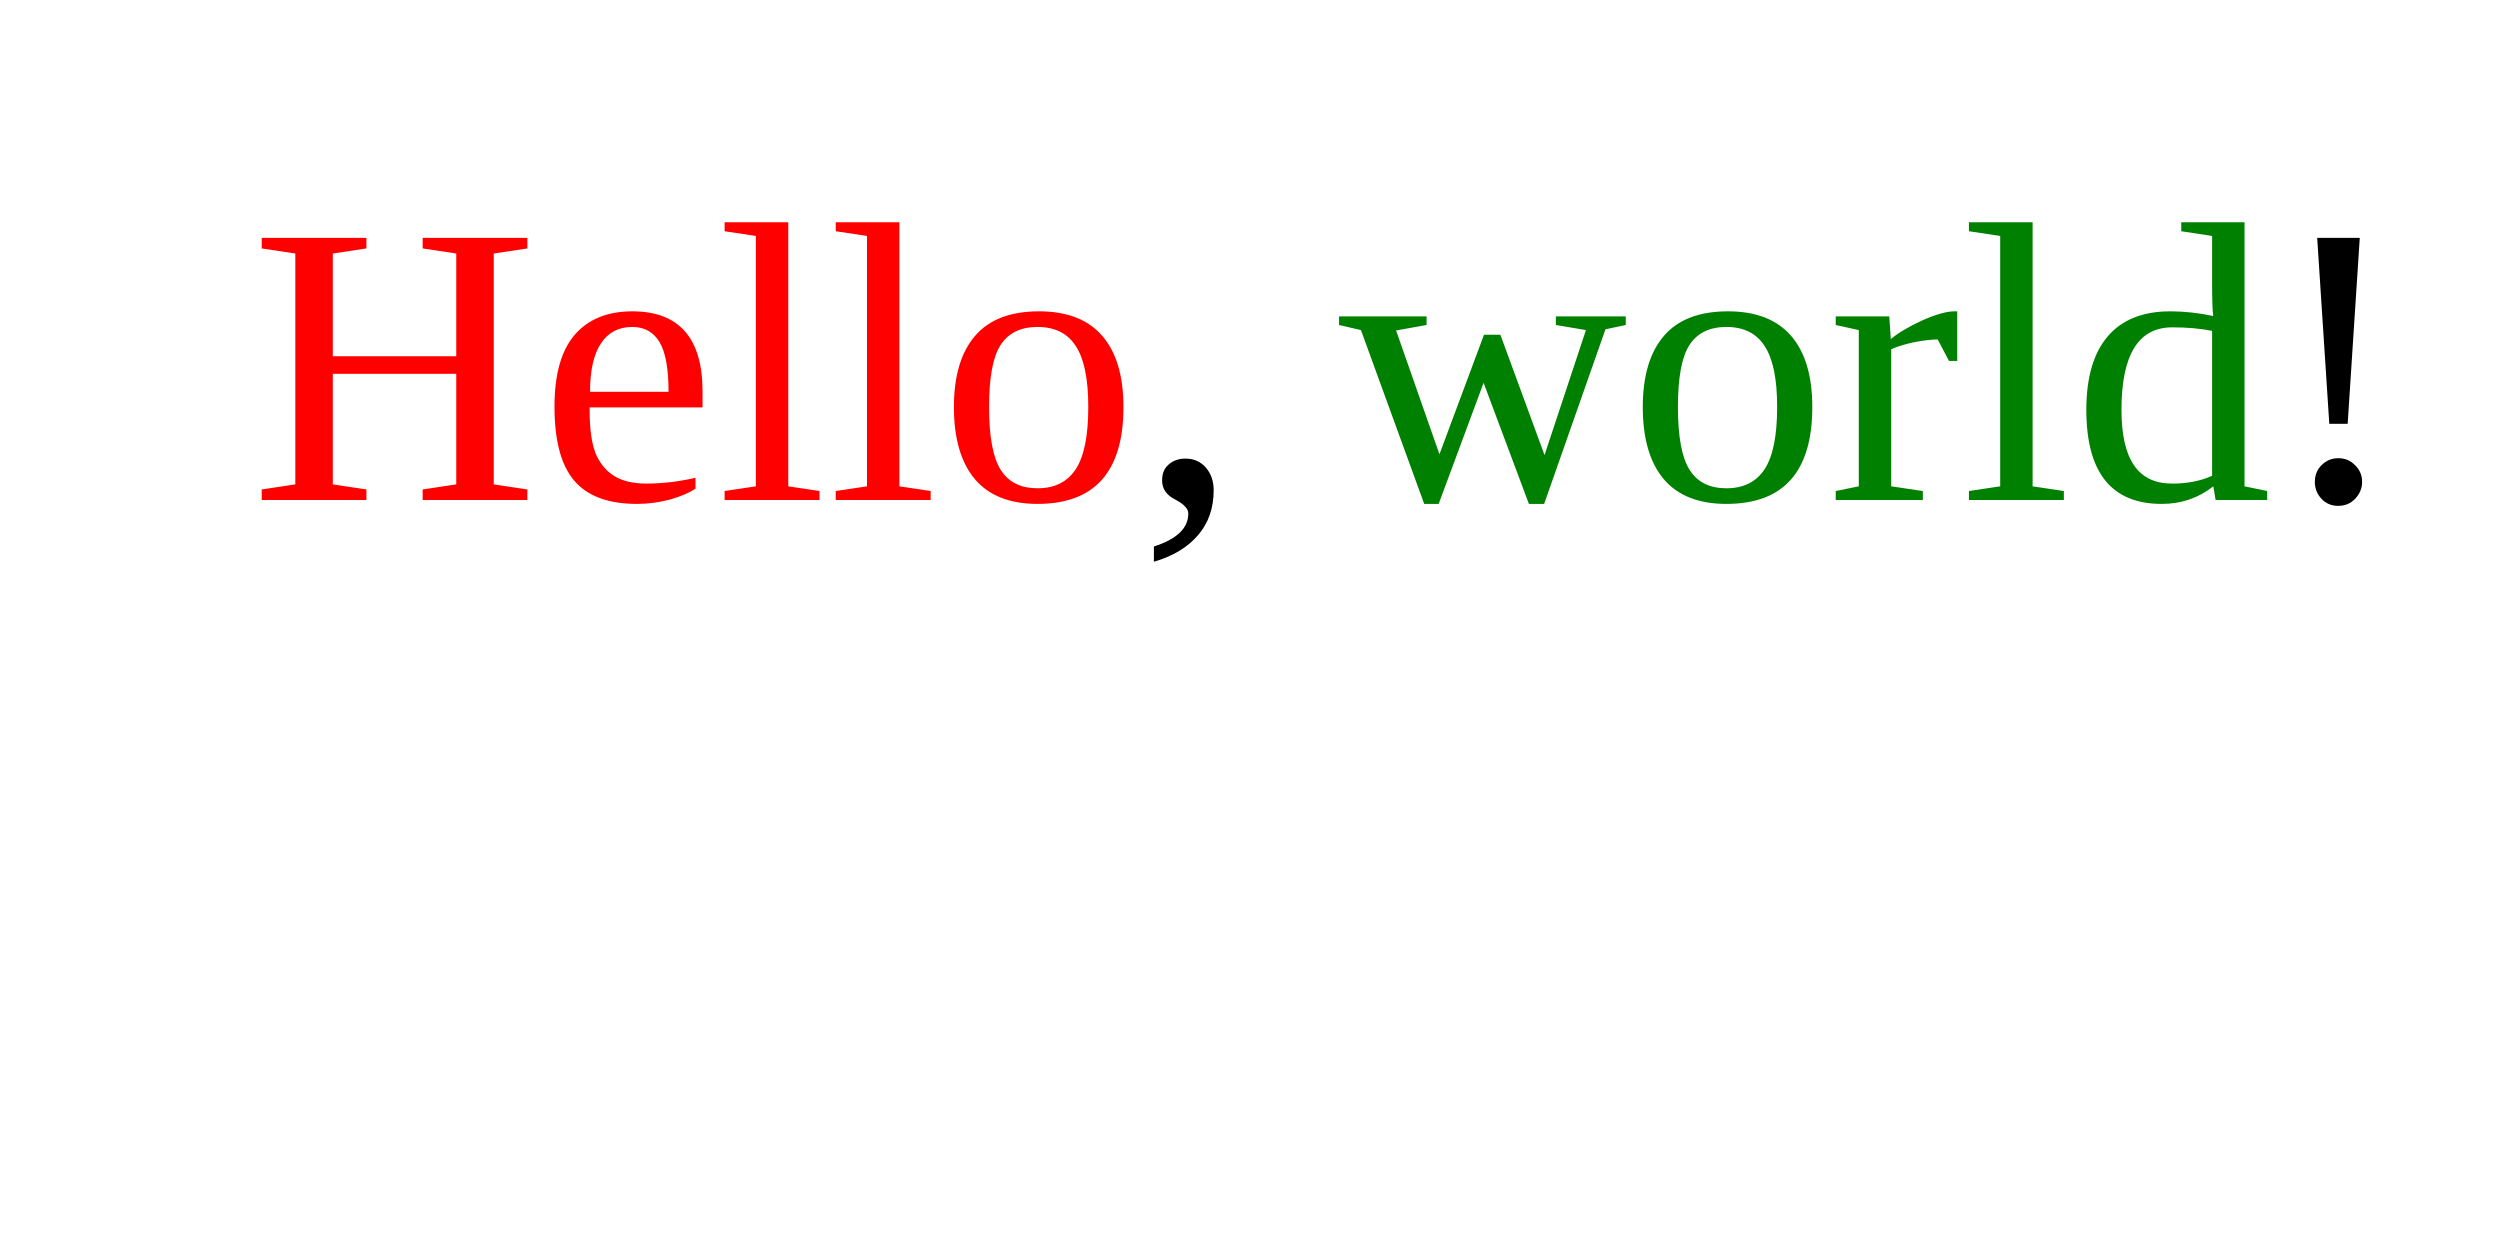
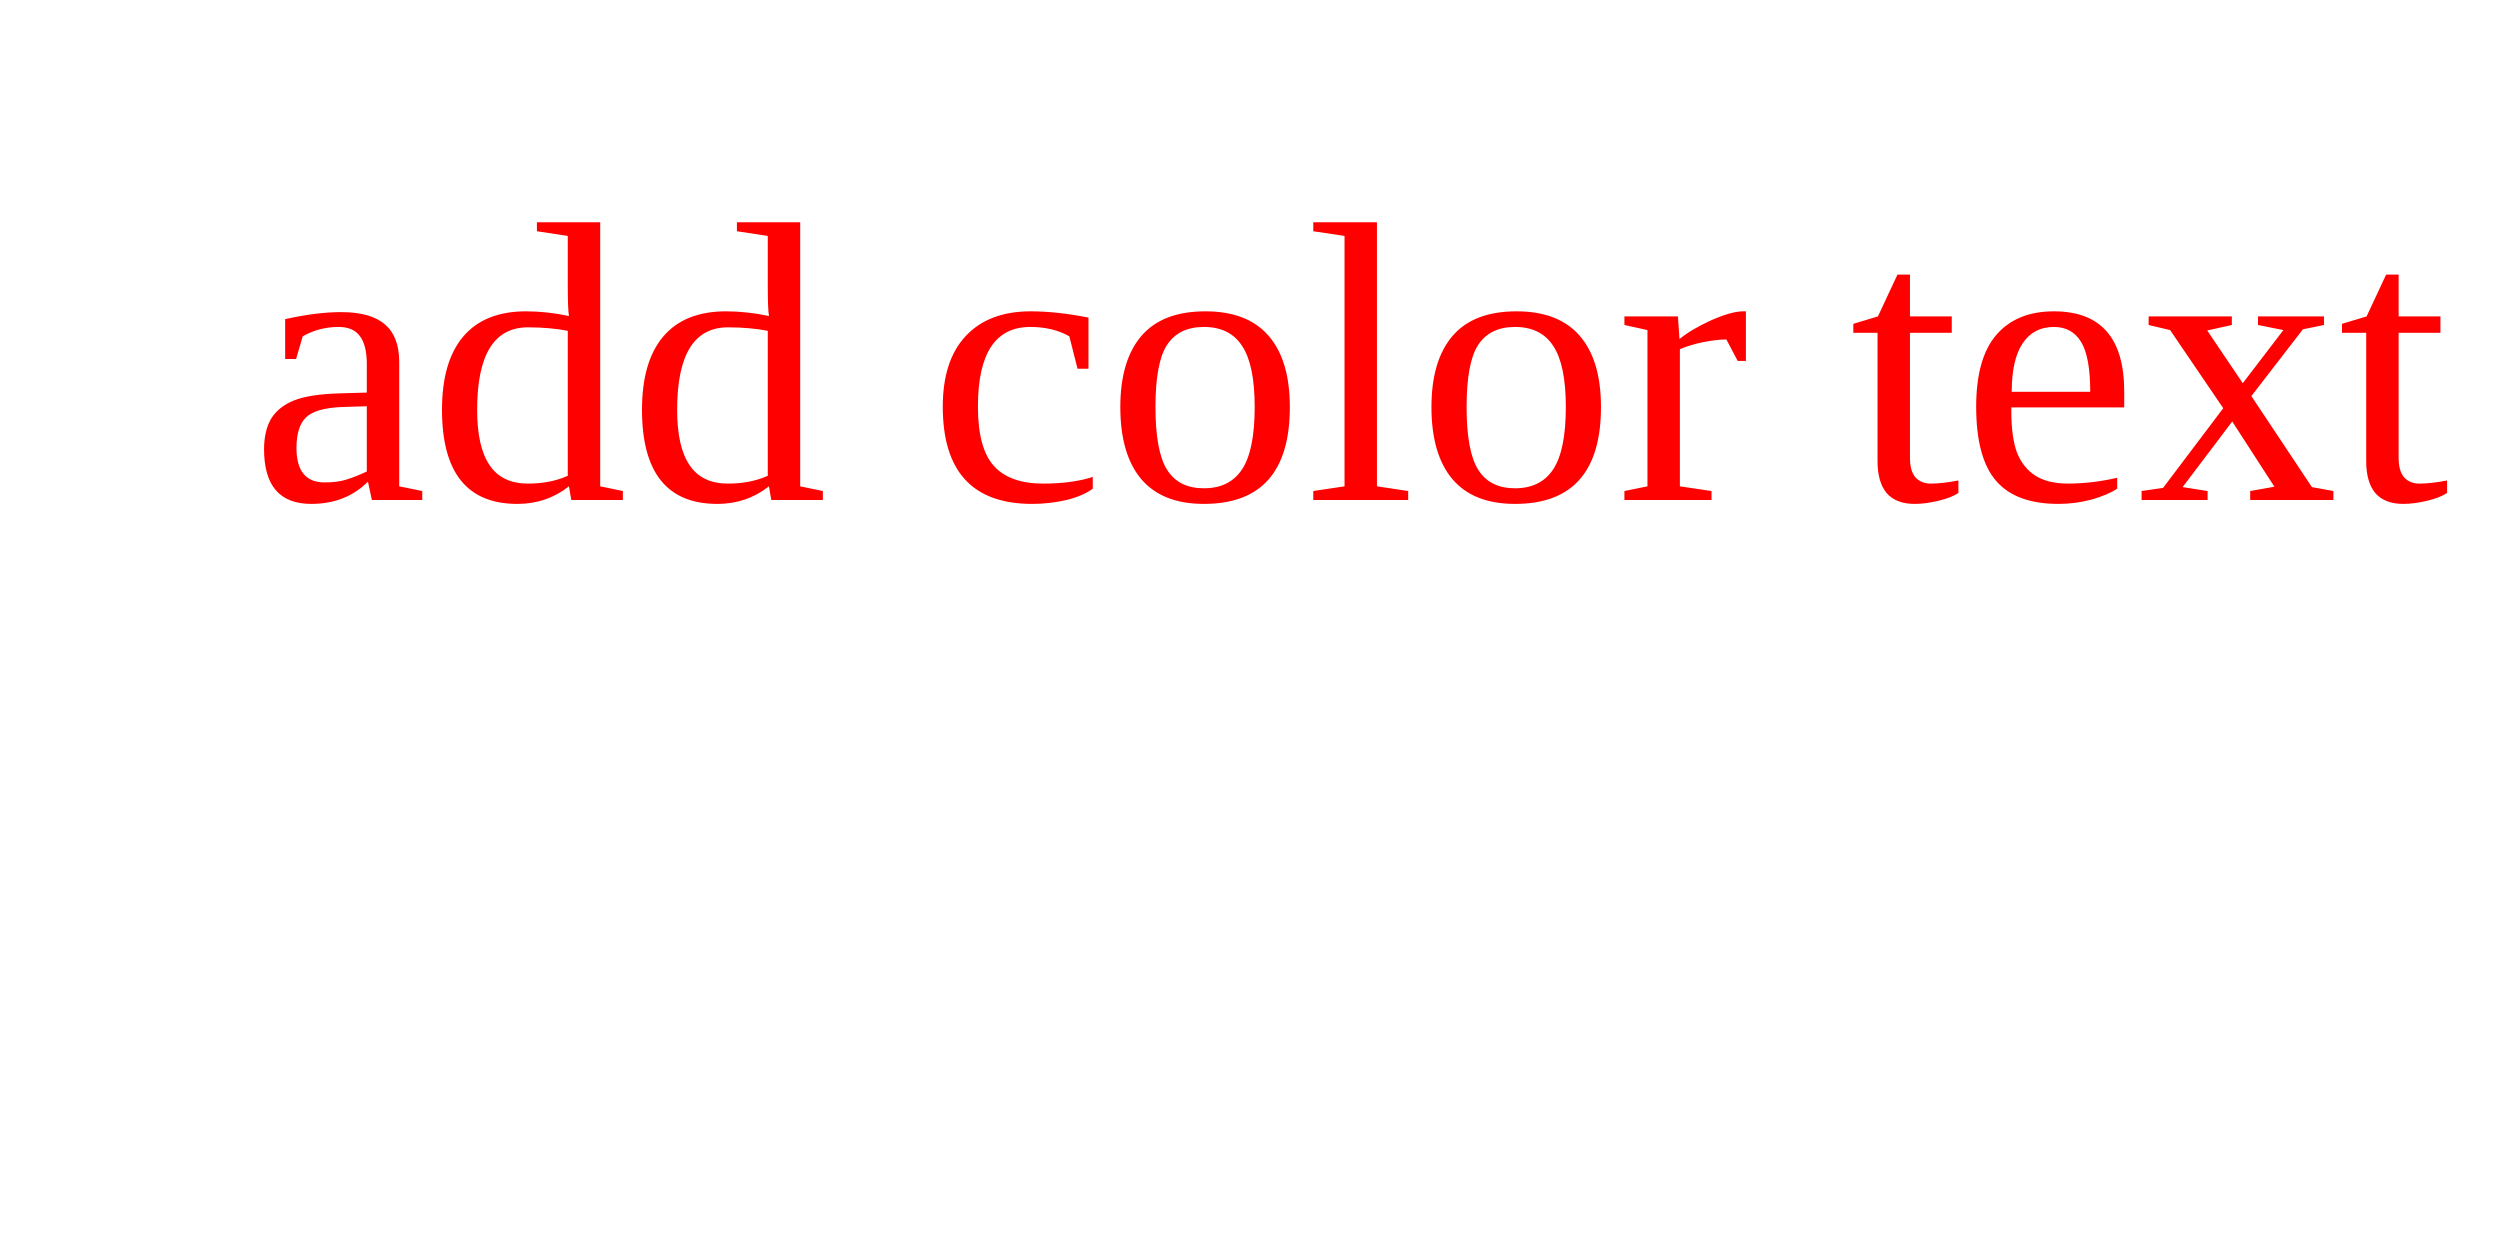
<svg xmlns="http://www.w3.org/2000/svg" version="1.1" width="100" height="50">
  <text font-size="16" x="10" y="20">
-     <tspan fill="red">Hello</tspan>,
-     <tspan fill="green">world</tspan>!
+     <tspan fill="red">add color text to the SVG file as usual</tspan>,
+     <tspan fill="green">hahhhhha</tspan>!
  </text>
</svg>
